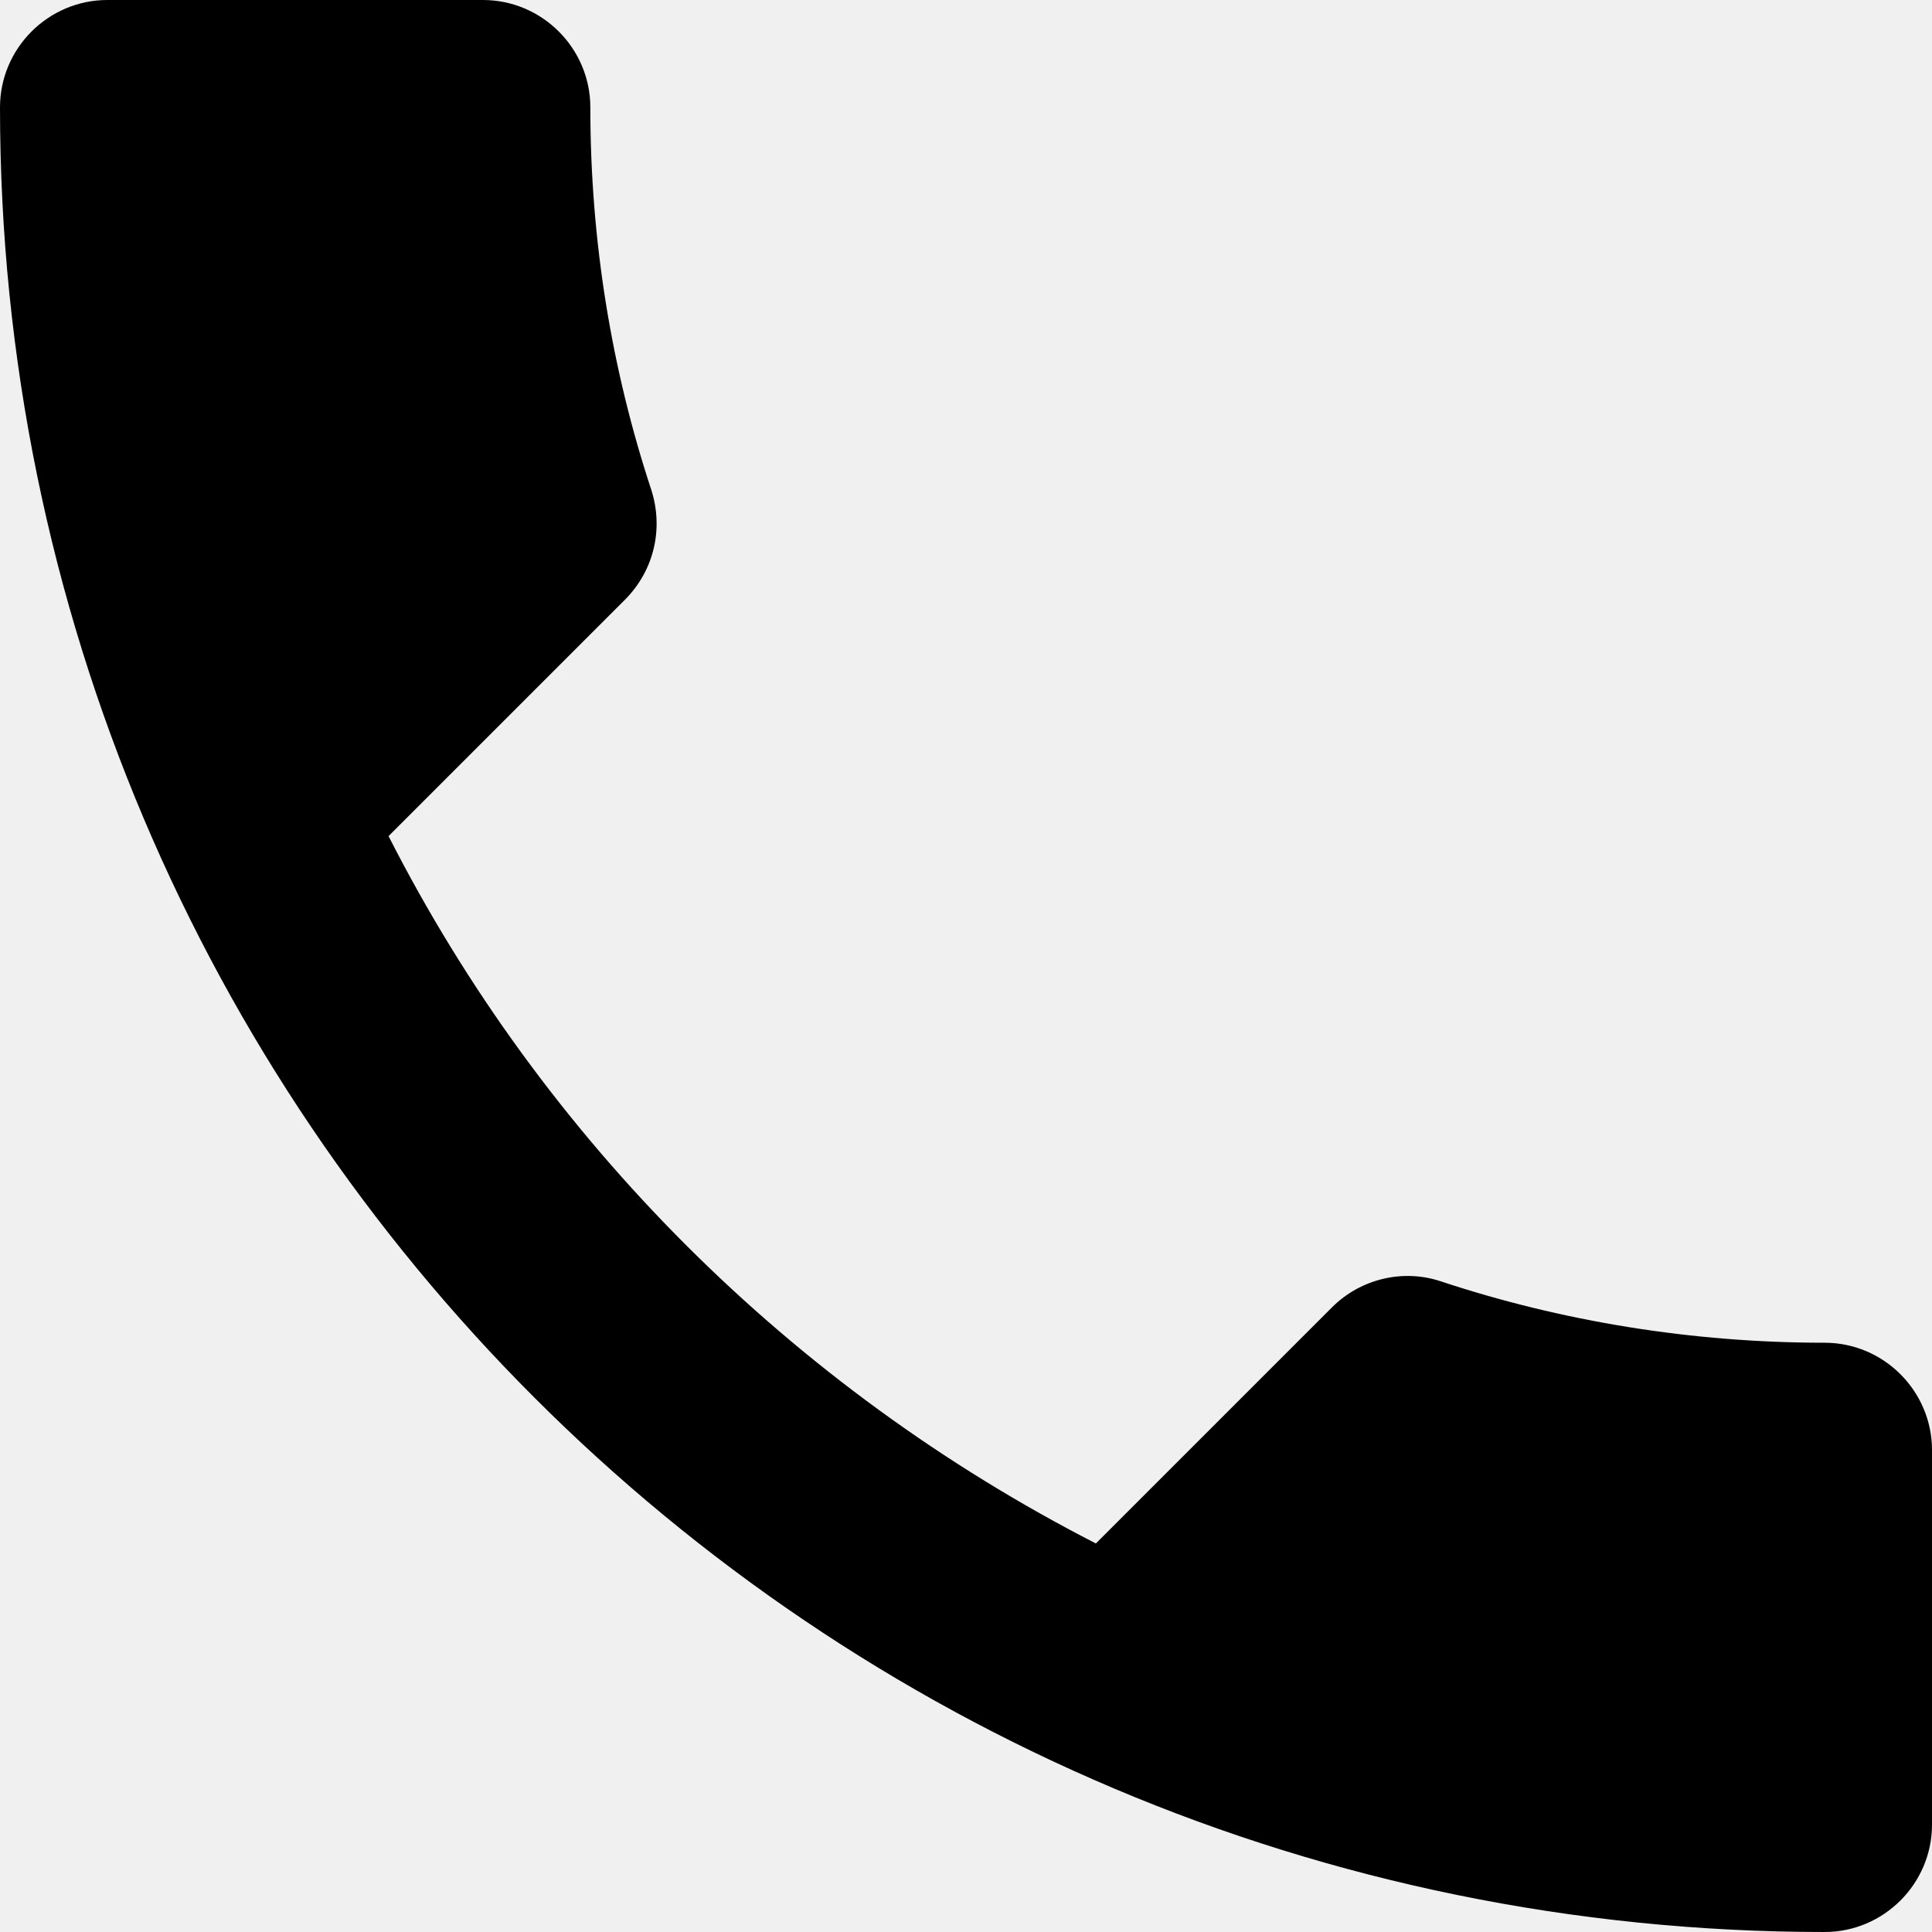
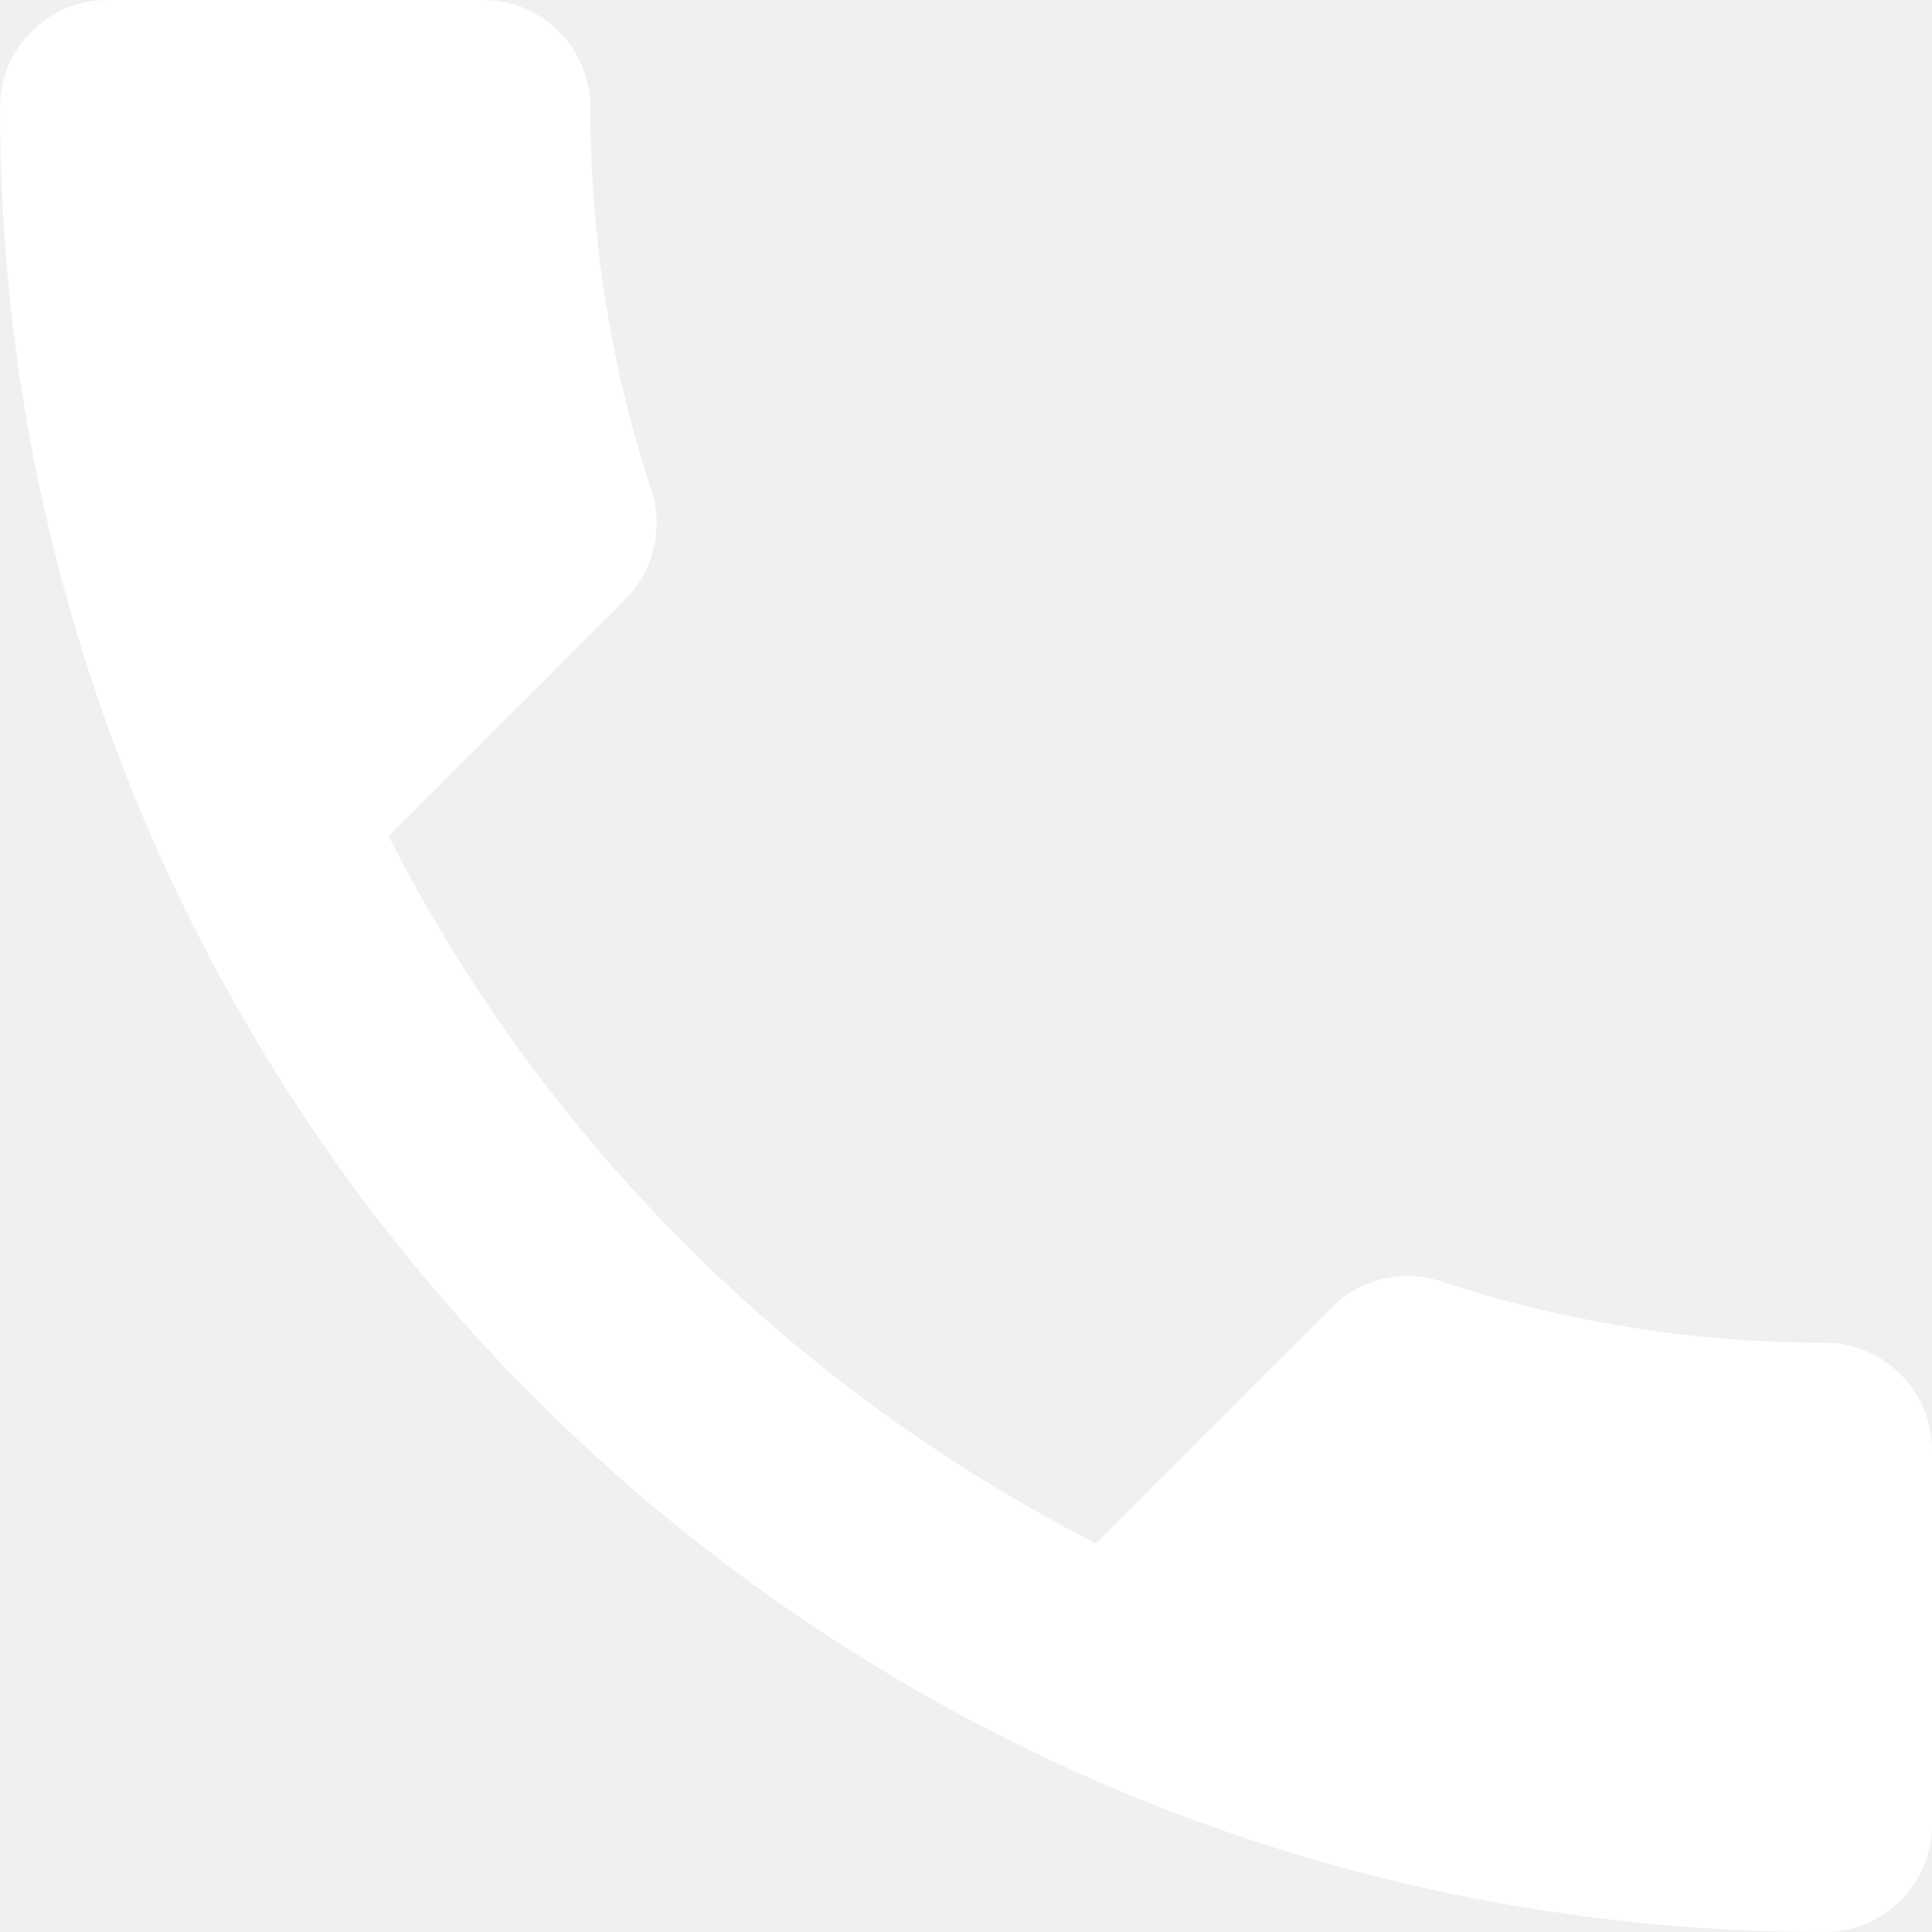
<svg xmlns="http://www.w3.org/2000/svg" width="18" height="18" viewBox="0 0 18 18" fill="none">
-   <path d="M3.62 7.79C5.06 10.62 7.38 12.93 10.21 14.38L12.41 12.18C12.68 11.91 13.08 11.82 13.43 11.94C14.55 12.31 15.76 12.51 17 12.51C17.55 12.51 18 12.96 18 13.51V17C18 17.55 17.55 18 17 18C7.61 18 0 10.39 0 1C0 0.45 0.45 0 1 0H4.5C5.05 0 5.5 0.45 5.5 1C5.5 2.25 5.7 3.45 6.07 4.57C6.18 4.92 6.1 5.31 5.82 5.59L3.62 7.79Z" fill="black" />
+   <path d="M3.62 7.79C5.06 10.62 7.38 12.93 10.21 14.38L12.41 12.18C12.68 11.91 13.08 11.82 13.43 11.94C14.55 12.31 15.76 12.51 17 12.51C17.55 12.51 18 12.96 18 13.51V17C18 17.55 17.55 18 17 18C7.61 18 0 10.39 0 1C0 0.45 0.45 0 1 0H4.5C5.05 0 5.5 0.45 5.5 1C5.5 2.25 5.7 3.45 6.07 4.57C6.18 4.92 6.1 5.31 5.82 5.59L3.62 7.79Z" fill="white" />
</svg>
